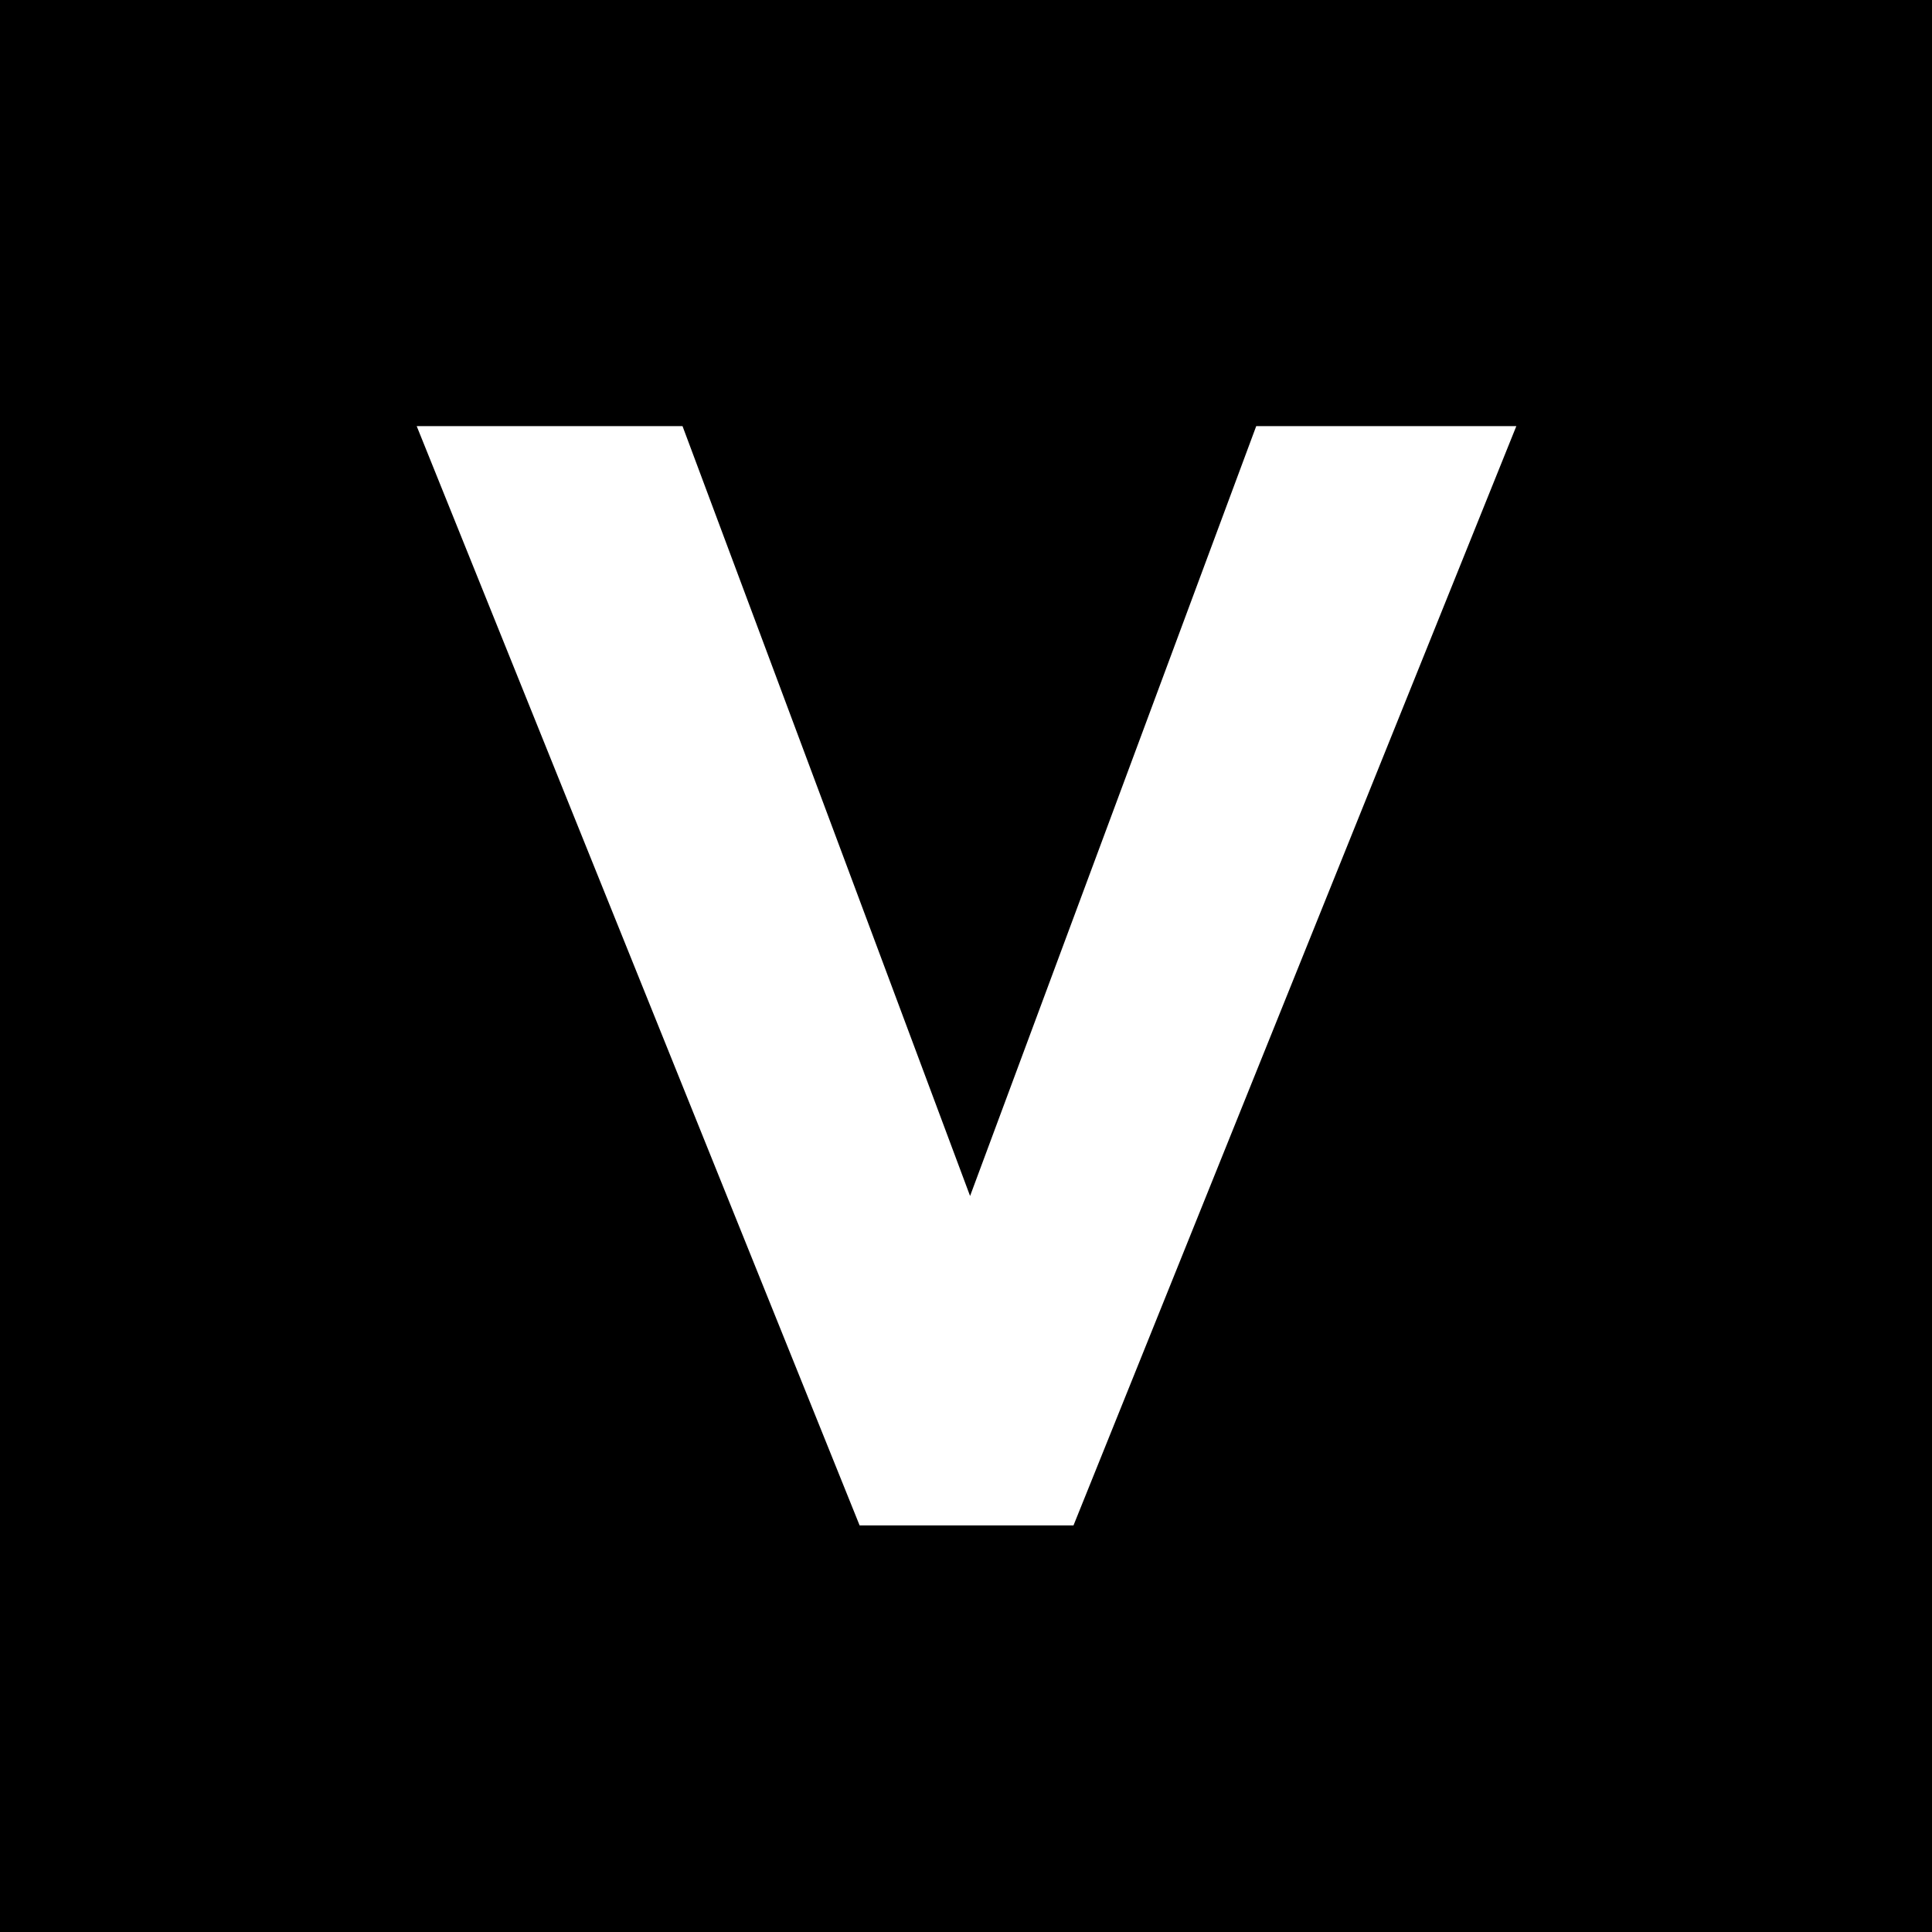
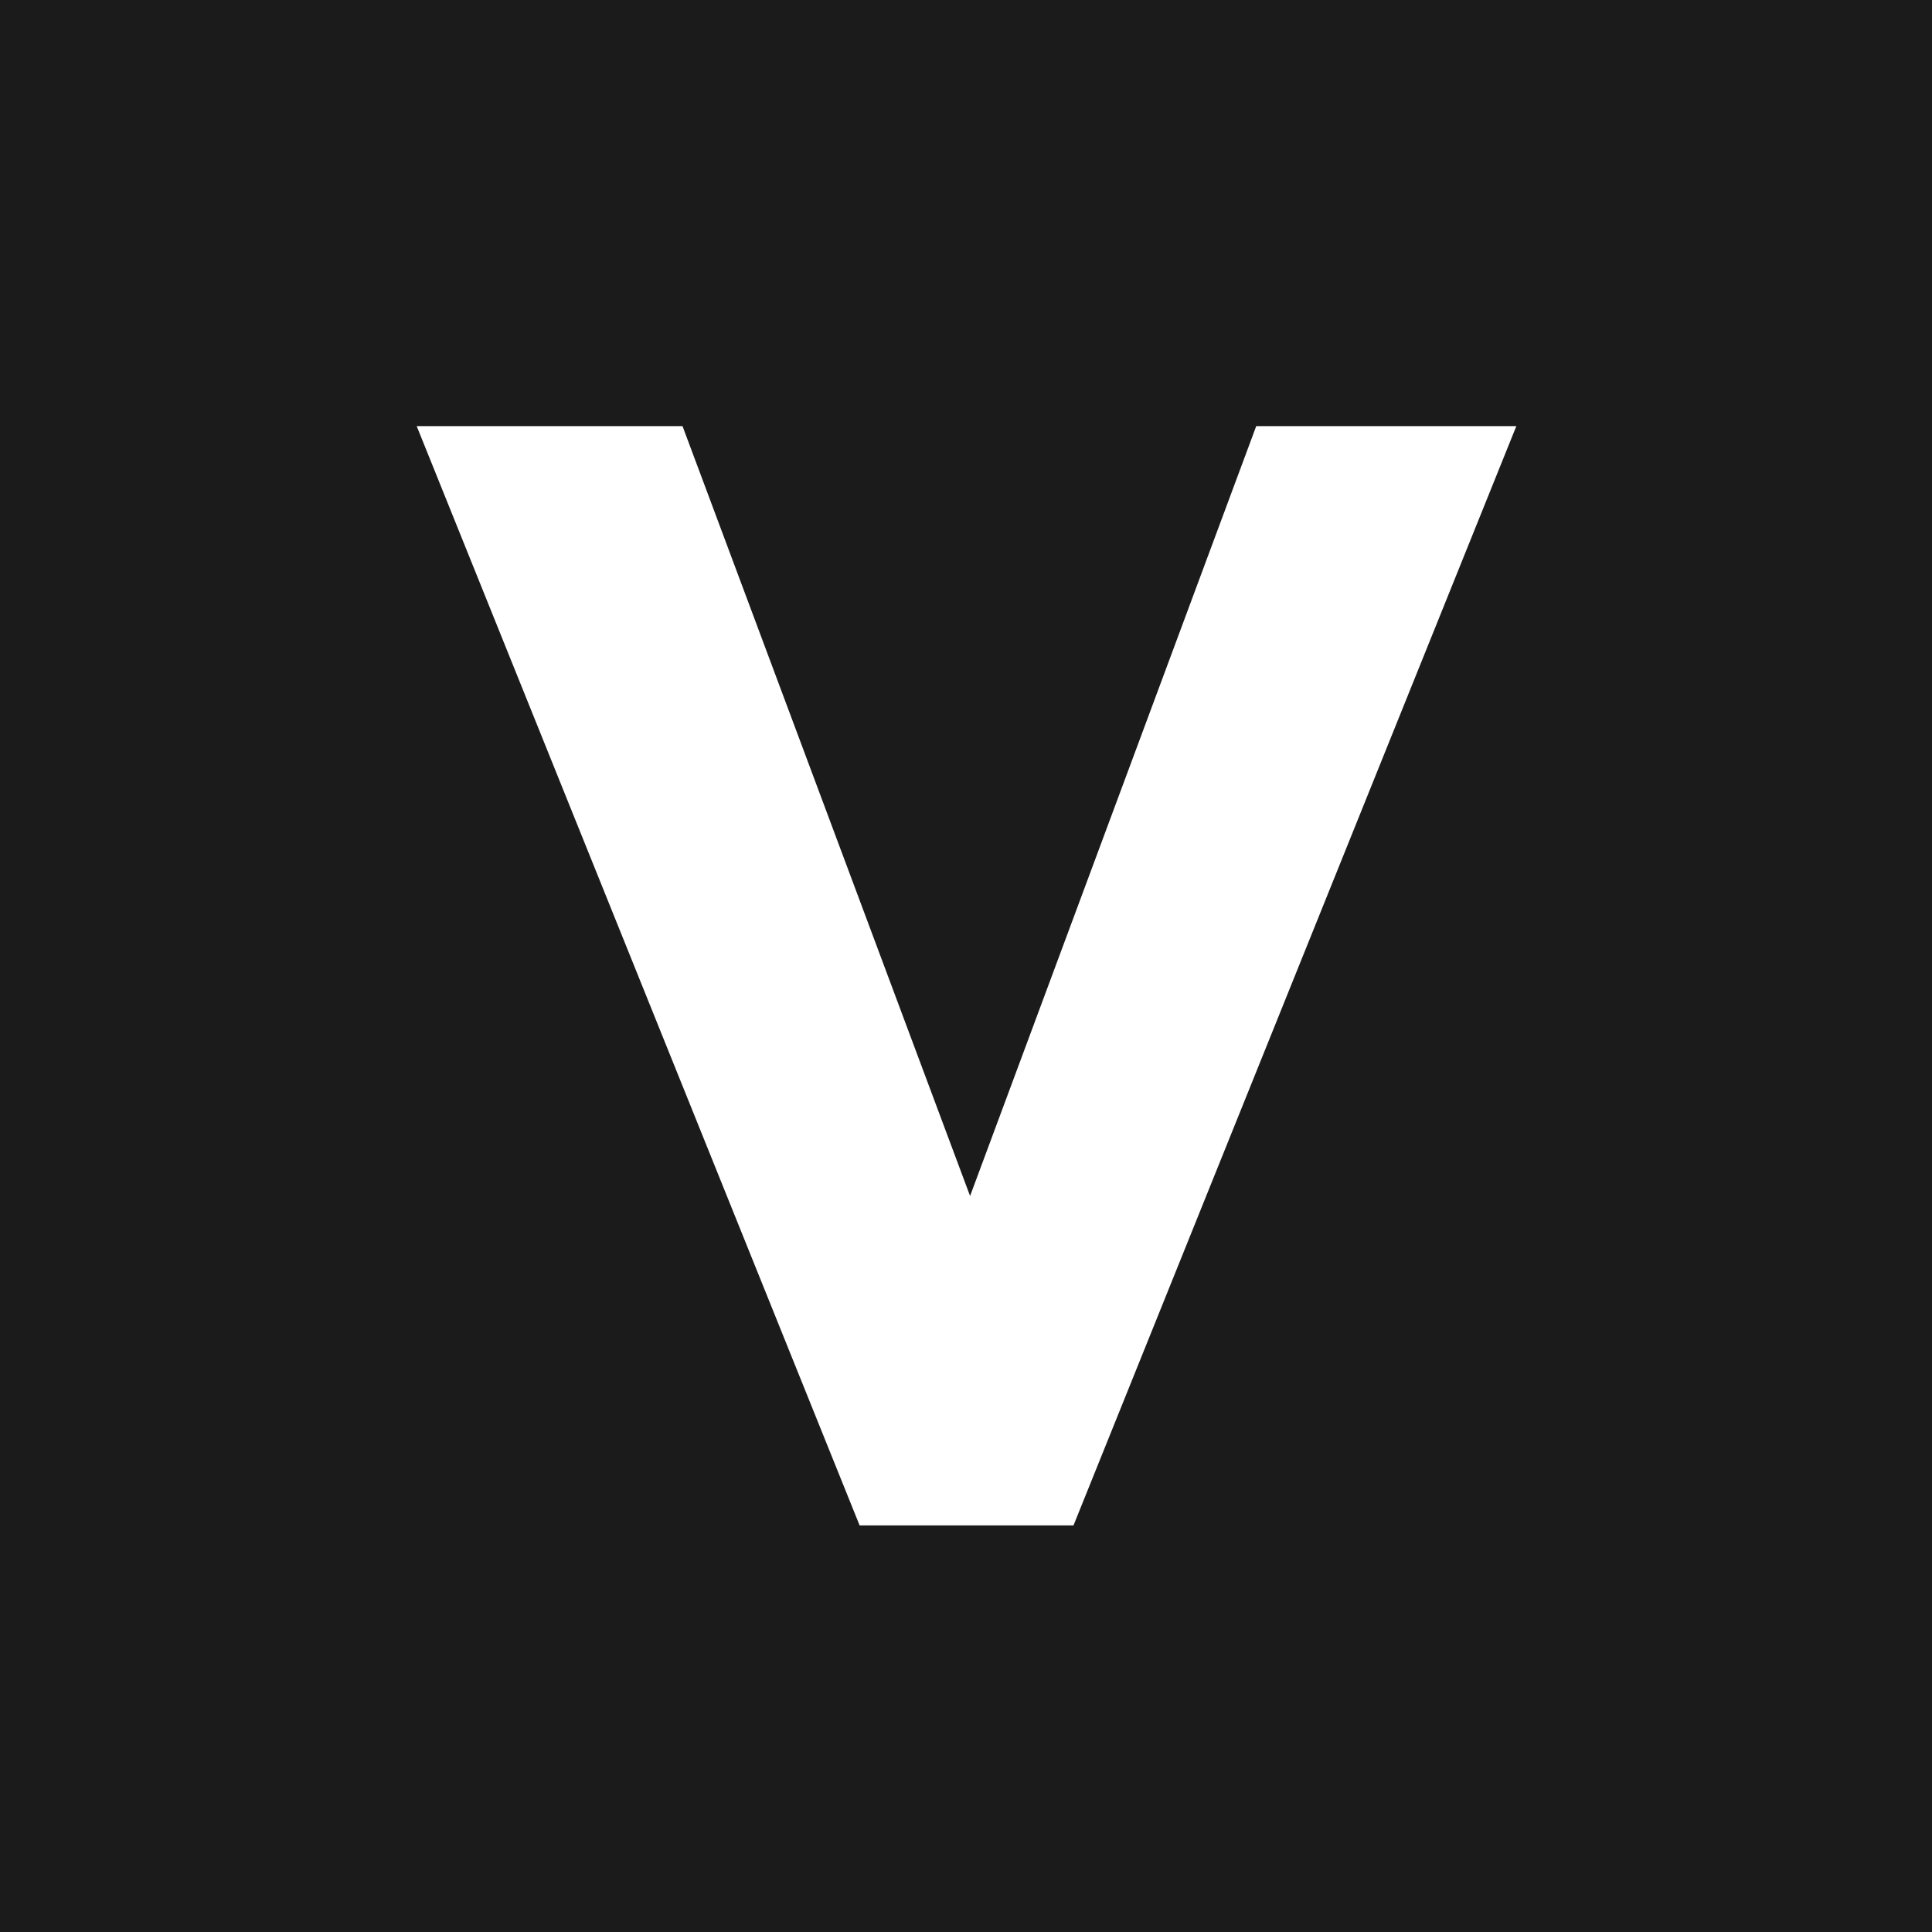
<svg xmlns="http://www.w3.org/2000/svg" viewBox="0 0 192 192" width="192" height="192">
-   <rect width="192" height="192" fill="#000000" />
+   <rect width="192" height="192" fill="#1B1B1B" />
  <svg version="1.2" viewBox="0 0 1483 1482" width="109.34" height="109.34" fill="#FFFFFF" x="41.411" y="42.288">
    <g id="Layer_2">
      <g id="Layer_1-2">
        <path id="Layer" d="m0 0.3h358.3l387.6 1037.7 385.7-1037.7h350.6l-596.9 1481.7h-288.3z" fill="#FFFFFF" />
      </g>
    </g>
  </svg>
</svg>
